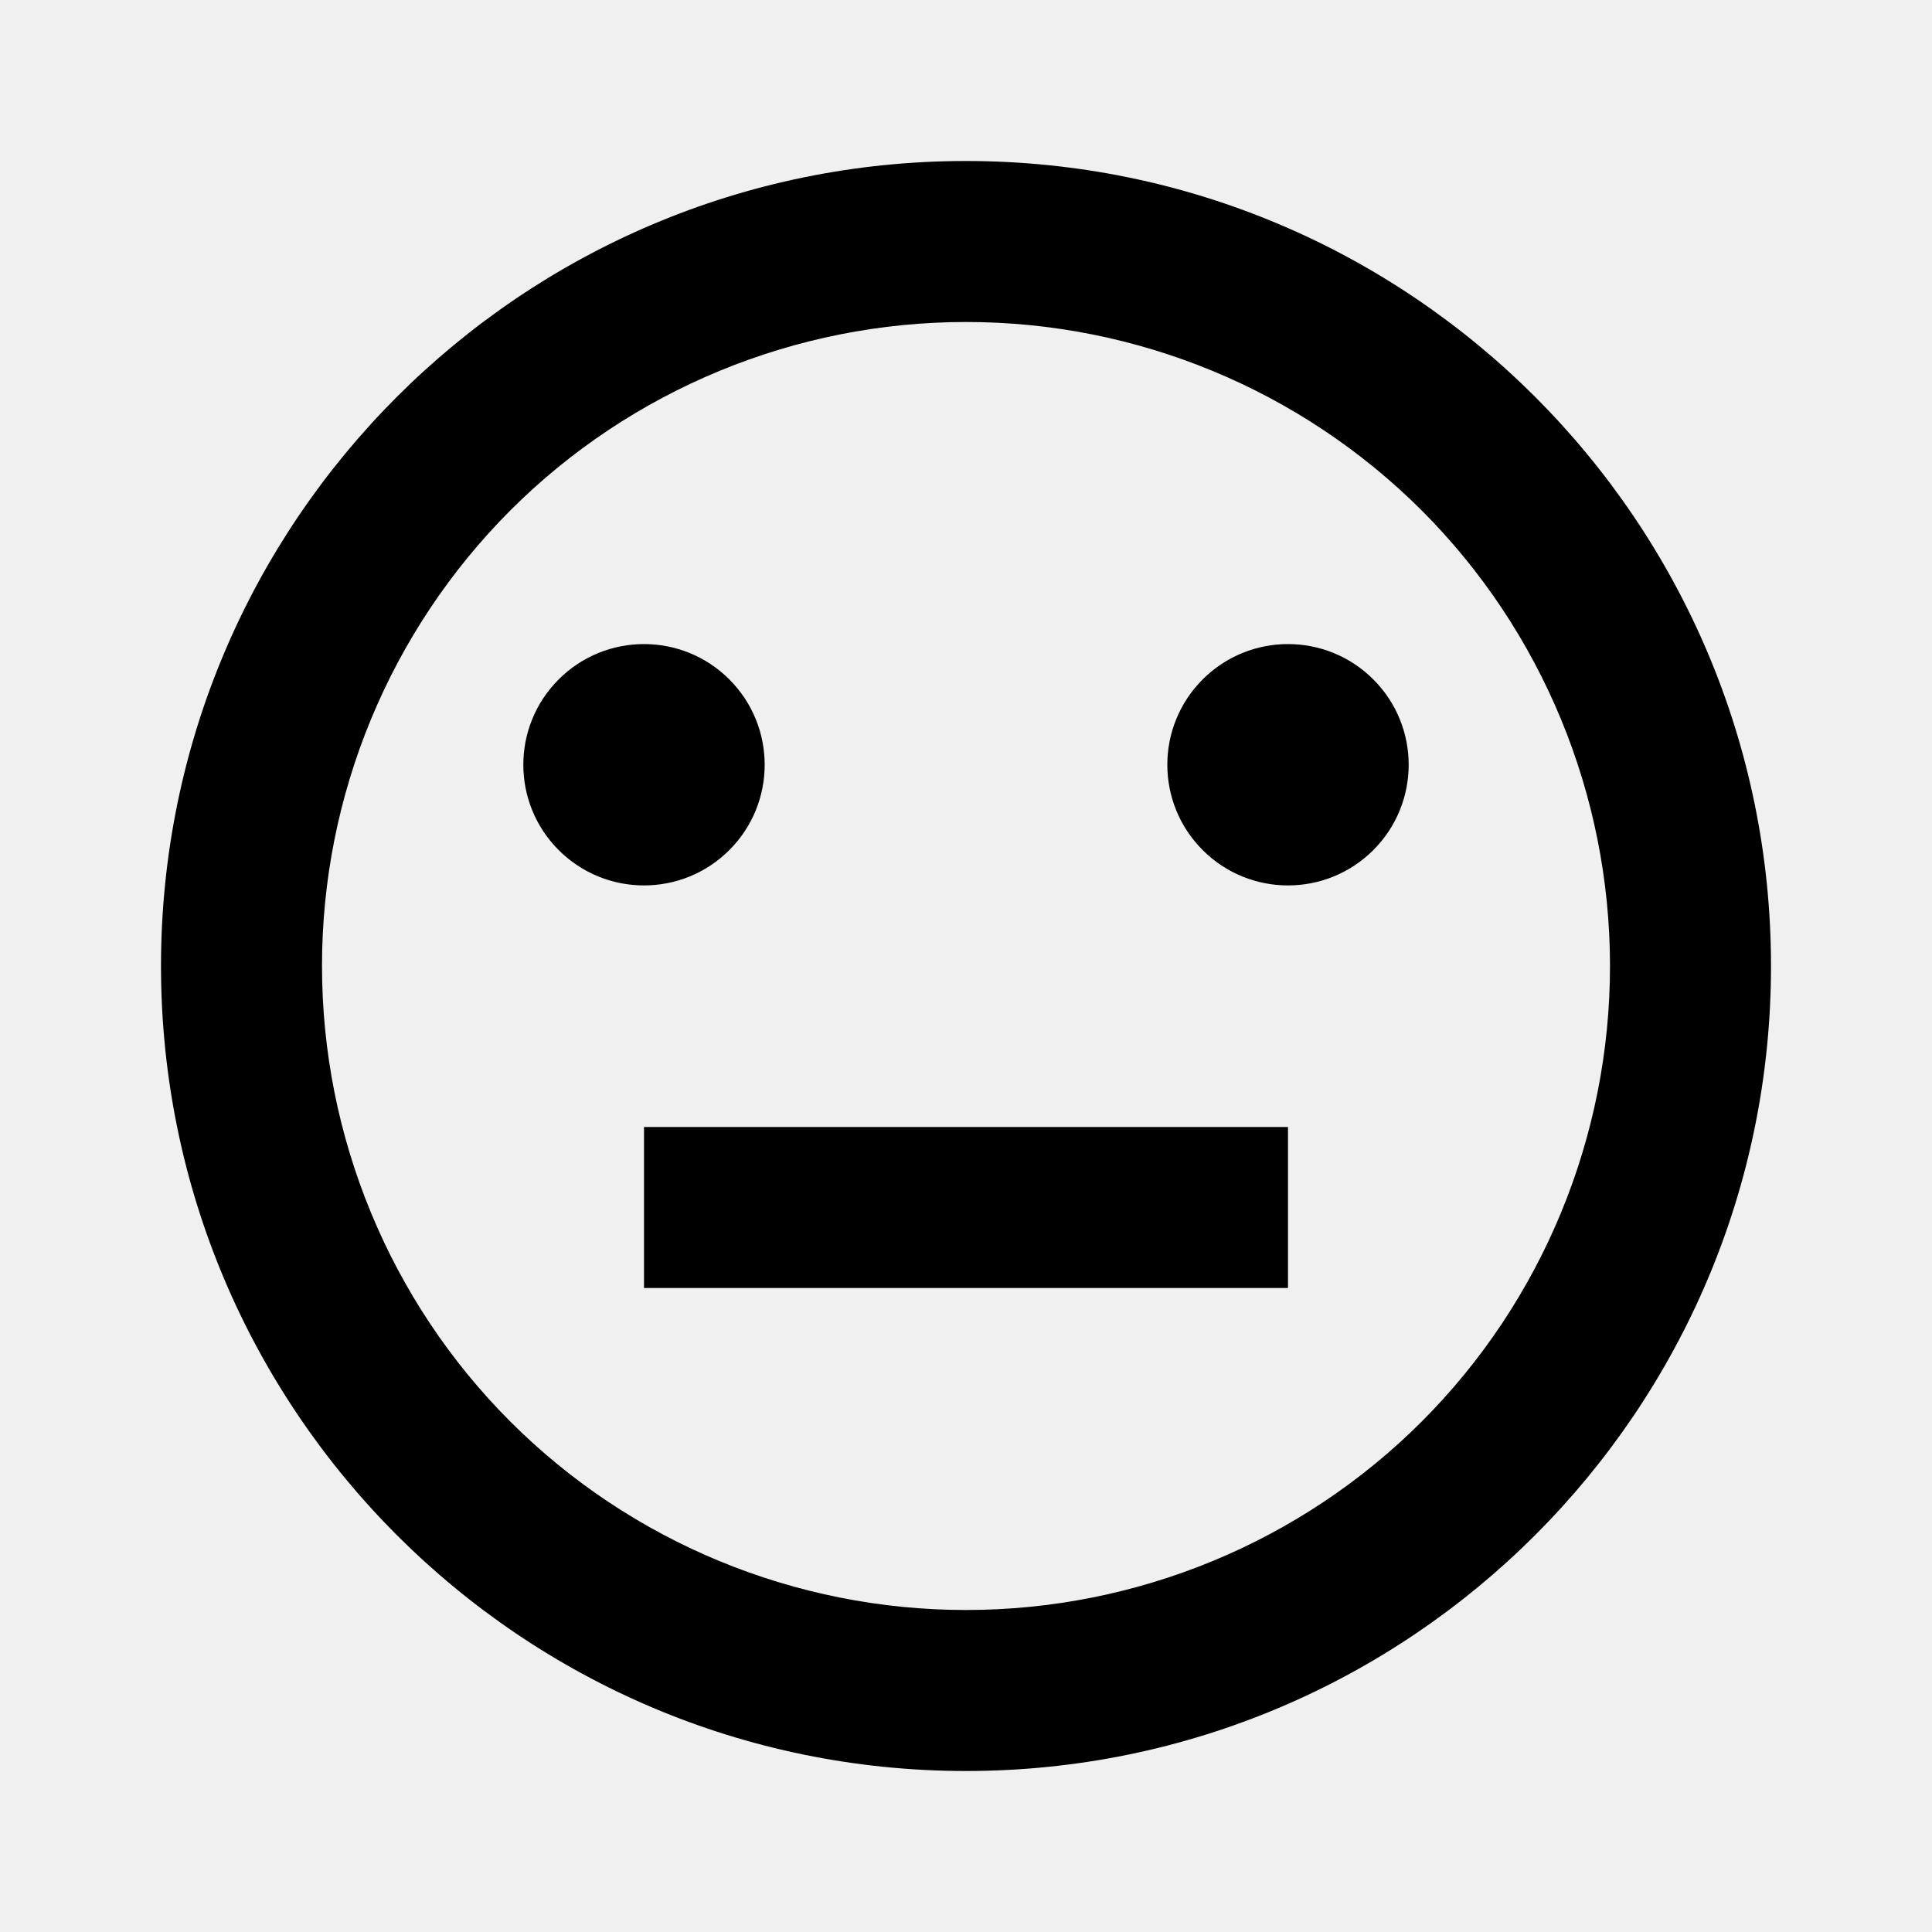
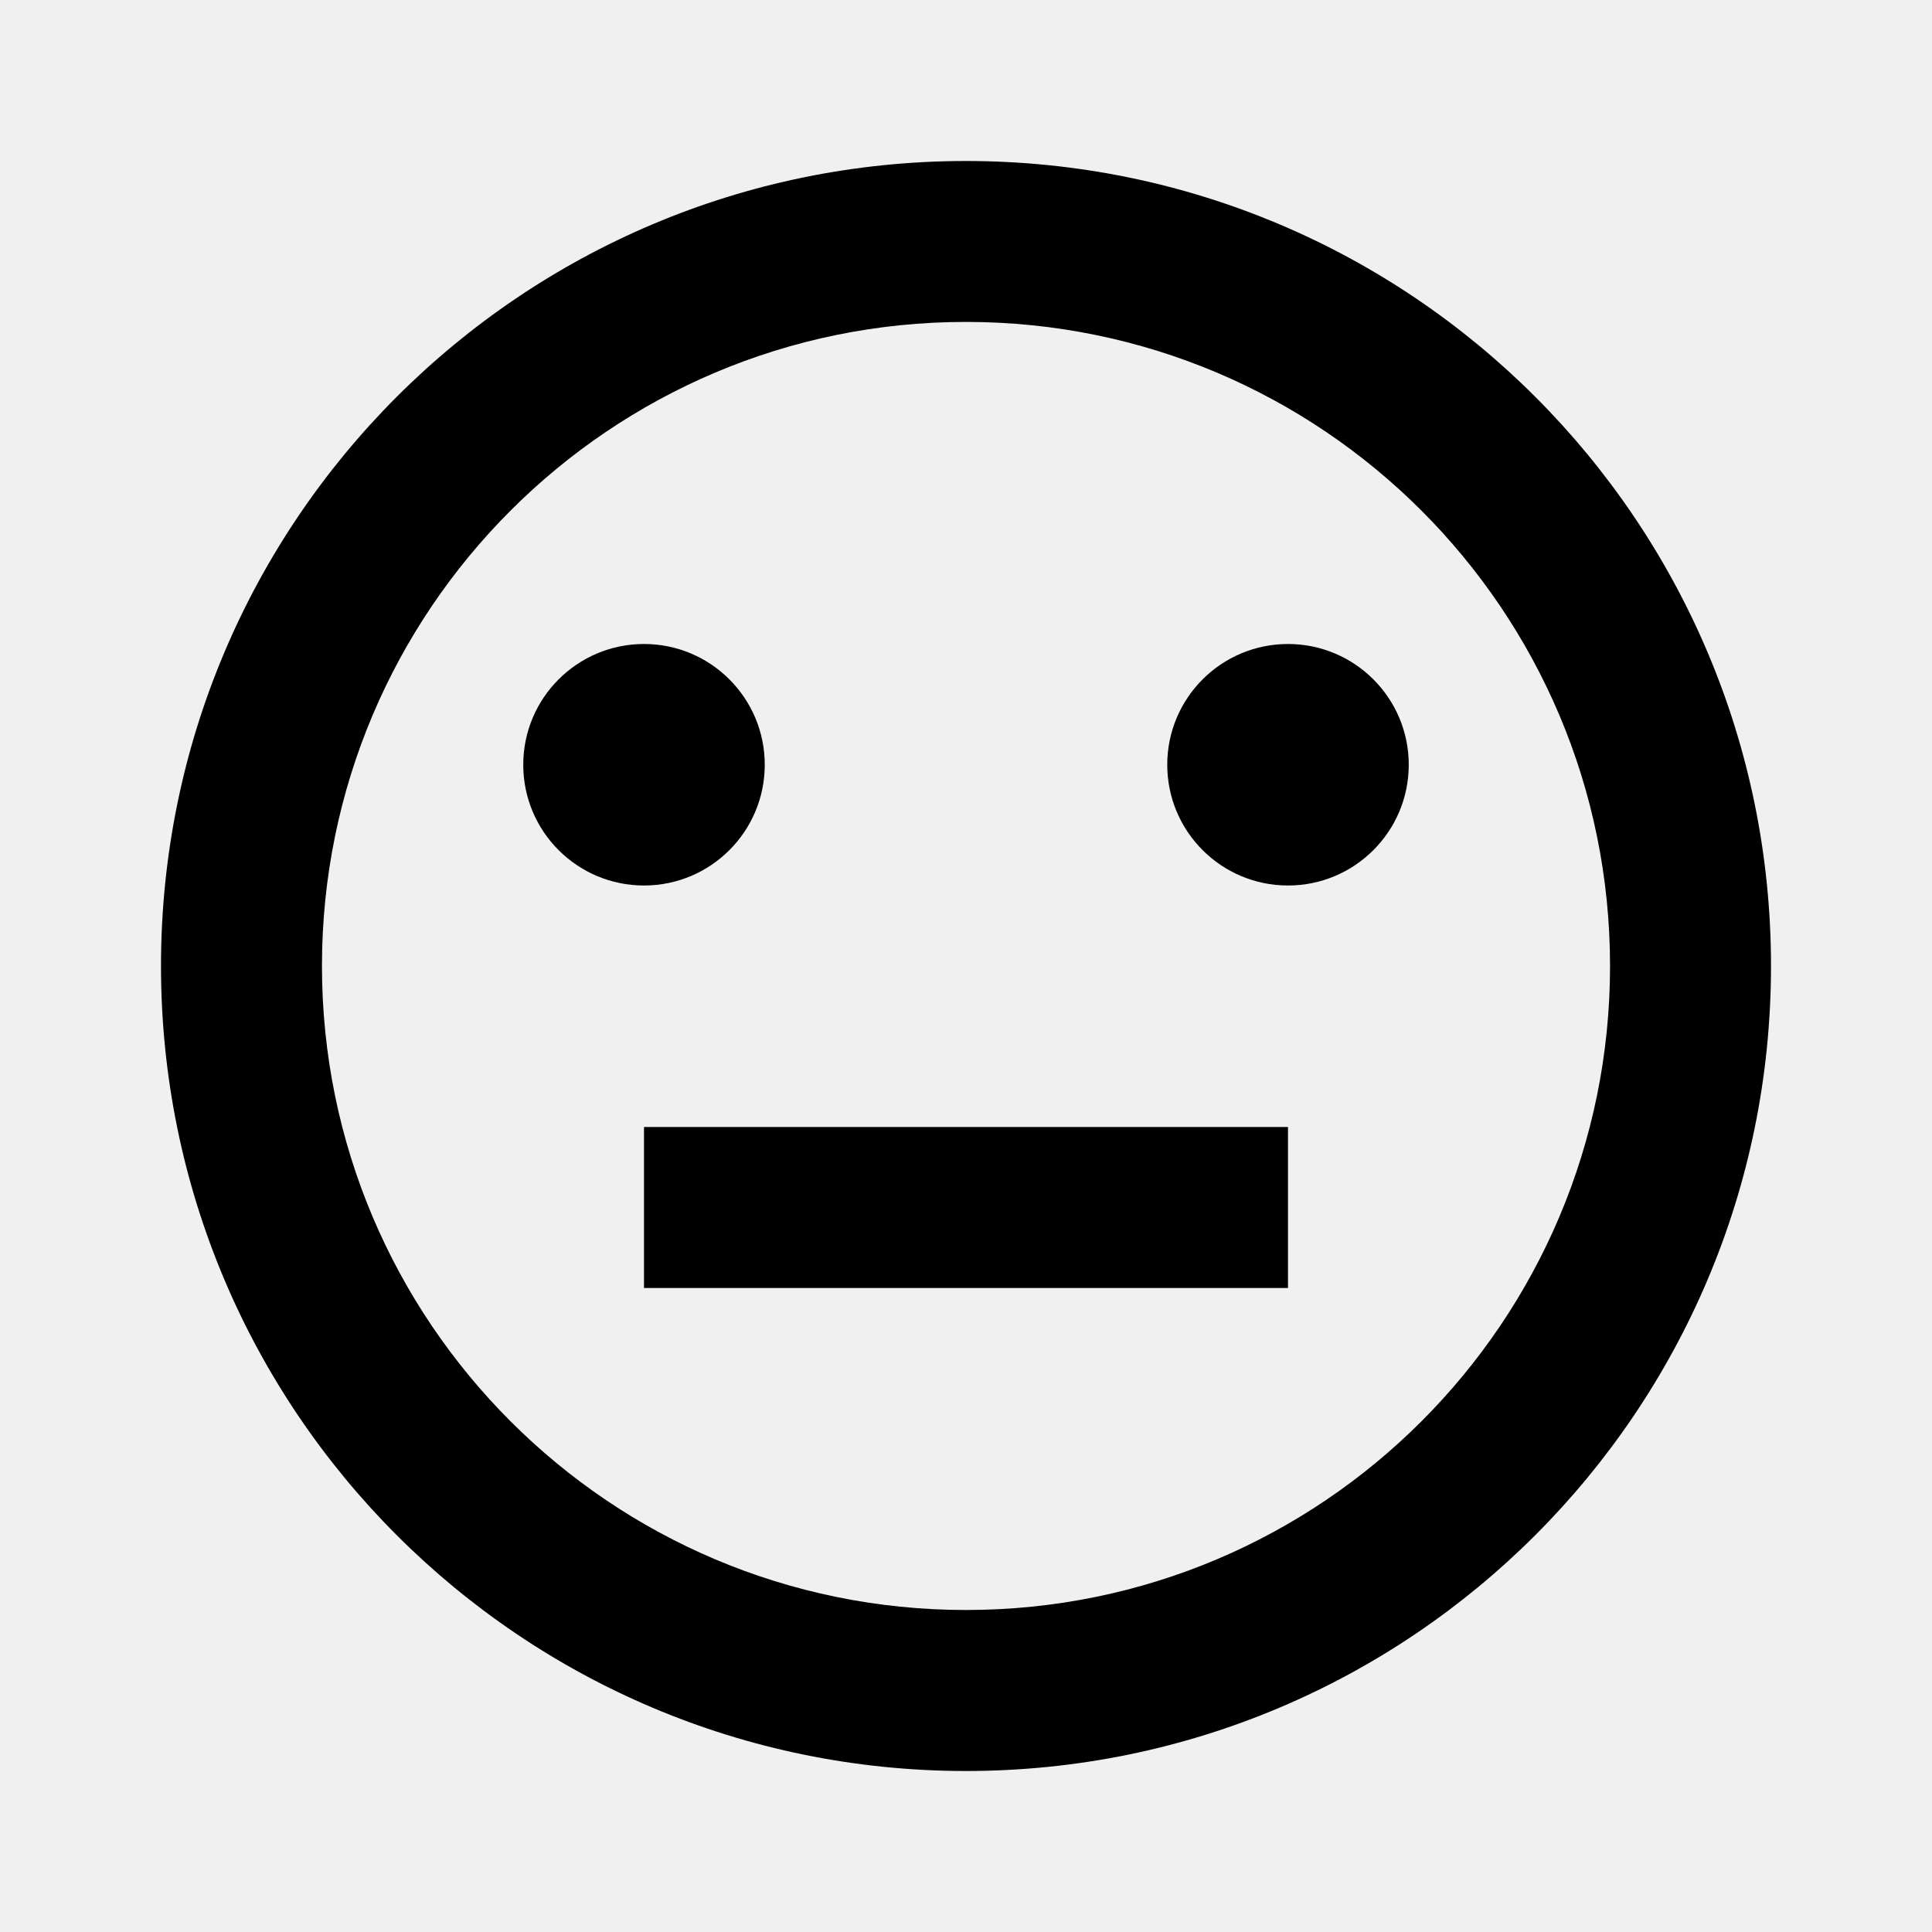
- <svg xmlns="http://www.w3.org/2000/svg" width="24" height="24" fill="none">
-   <mask id="a" style="mask-type:alpha" maskUnits="userSpaceOnUse" x="0" y="0" width="24" height="24">
-     <path d="M24 0H0v24h24V0Z" fill="#fff" />
-   </mask>
-   <g mask="url(#a)">
-     <path fill-rule="evenodd" clip-rule="evenodd" d="M22 12c0-5.52-4.48-10-10-10S2 6.48 2 12s4.48 10 10 10 10-4.48 10-10Zm-4.34 5.66C19.16 16.16 20 14.12 20 12s-.84-4.16-2.34-5.66A8.008 8.008 0 0 0 12 4c-2.12 0-4.16.84-5.66 2.34A8.008 8.008 0 0 0 4 12c0 2.12.84 4.16 2.34 5.66S9.88 20 12 20s4.16-.84 5.66-2.34ZM8 16h8v-2H8v2Zm1.06-5.44a1.499 1.499 0 1 0-2.12-2.12 1.499 1.499 0 1 0 2.12 2.12Zm8 0a1.499 1.499 0 1 0-2.12-2.12 1.499 1.499 0 1 0 2.12 2.12Z" fill="currentColor" />
-   </g>
+ <svg xmlns="http://www.w3.org/2000/svg" viewBox="0 0 24 24" fill="none">
+   <path d="M12 22C6.477 22 2 17.523 2 12S6.477 2 12 2s10 4.477 10 10-4.477 10-10 10Zm0-2a8 8 0 1 0 0-16.001A8 8 0 0 0 12 20Zm-4-6h8v2H8v-2Zm0-3a1.5 1.5 0 1 1 0-3 1.5 1.5 0 0 1 0 3Zm8 0a1.5 1.5 0 1 1 0-3 1.5 1.5 0 0 1 0 3Z" fill="currentColor" />
</svg>
